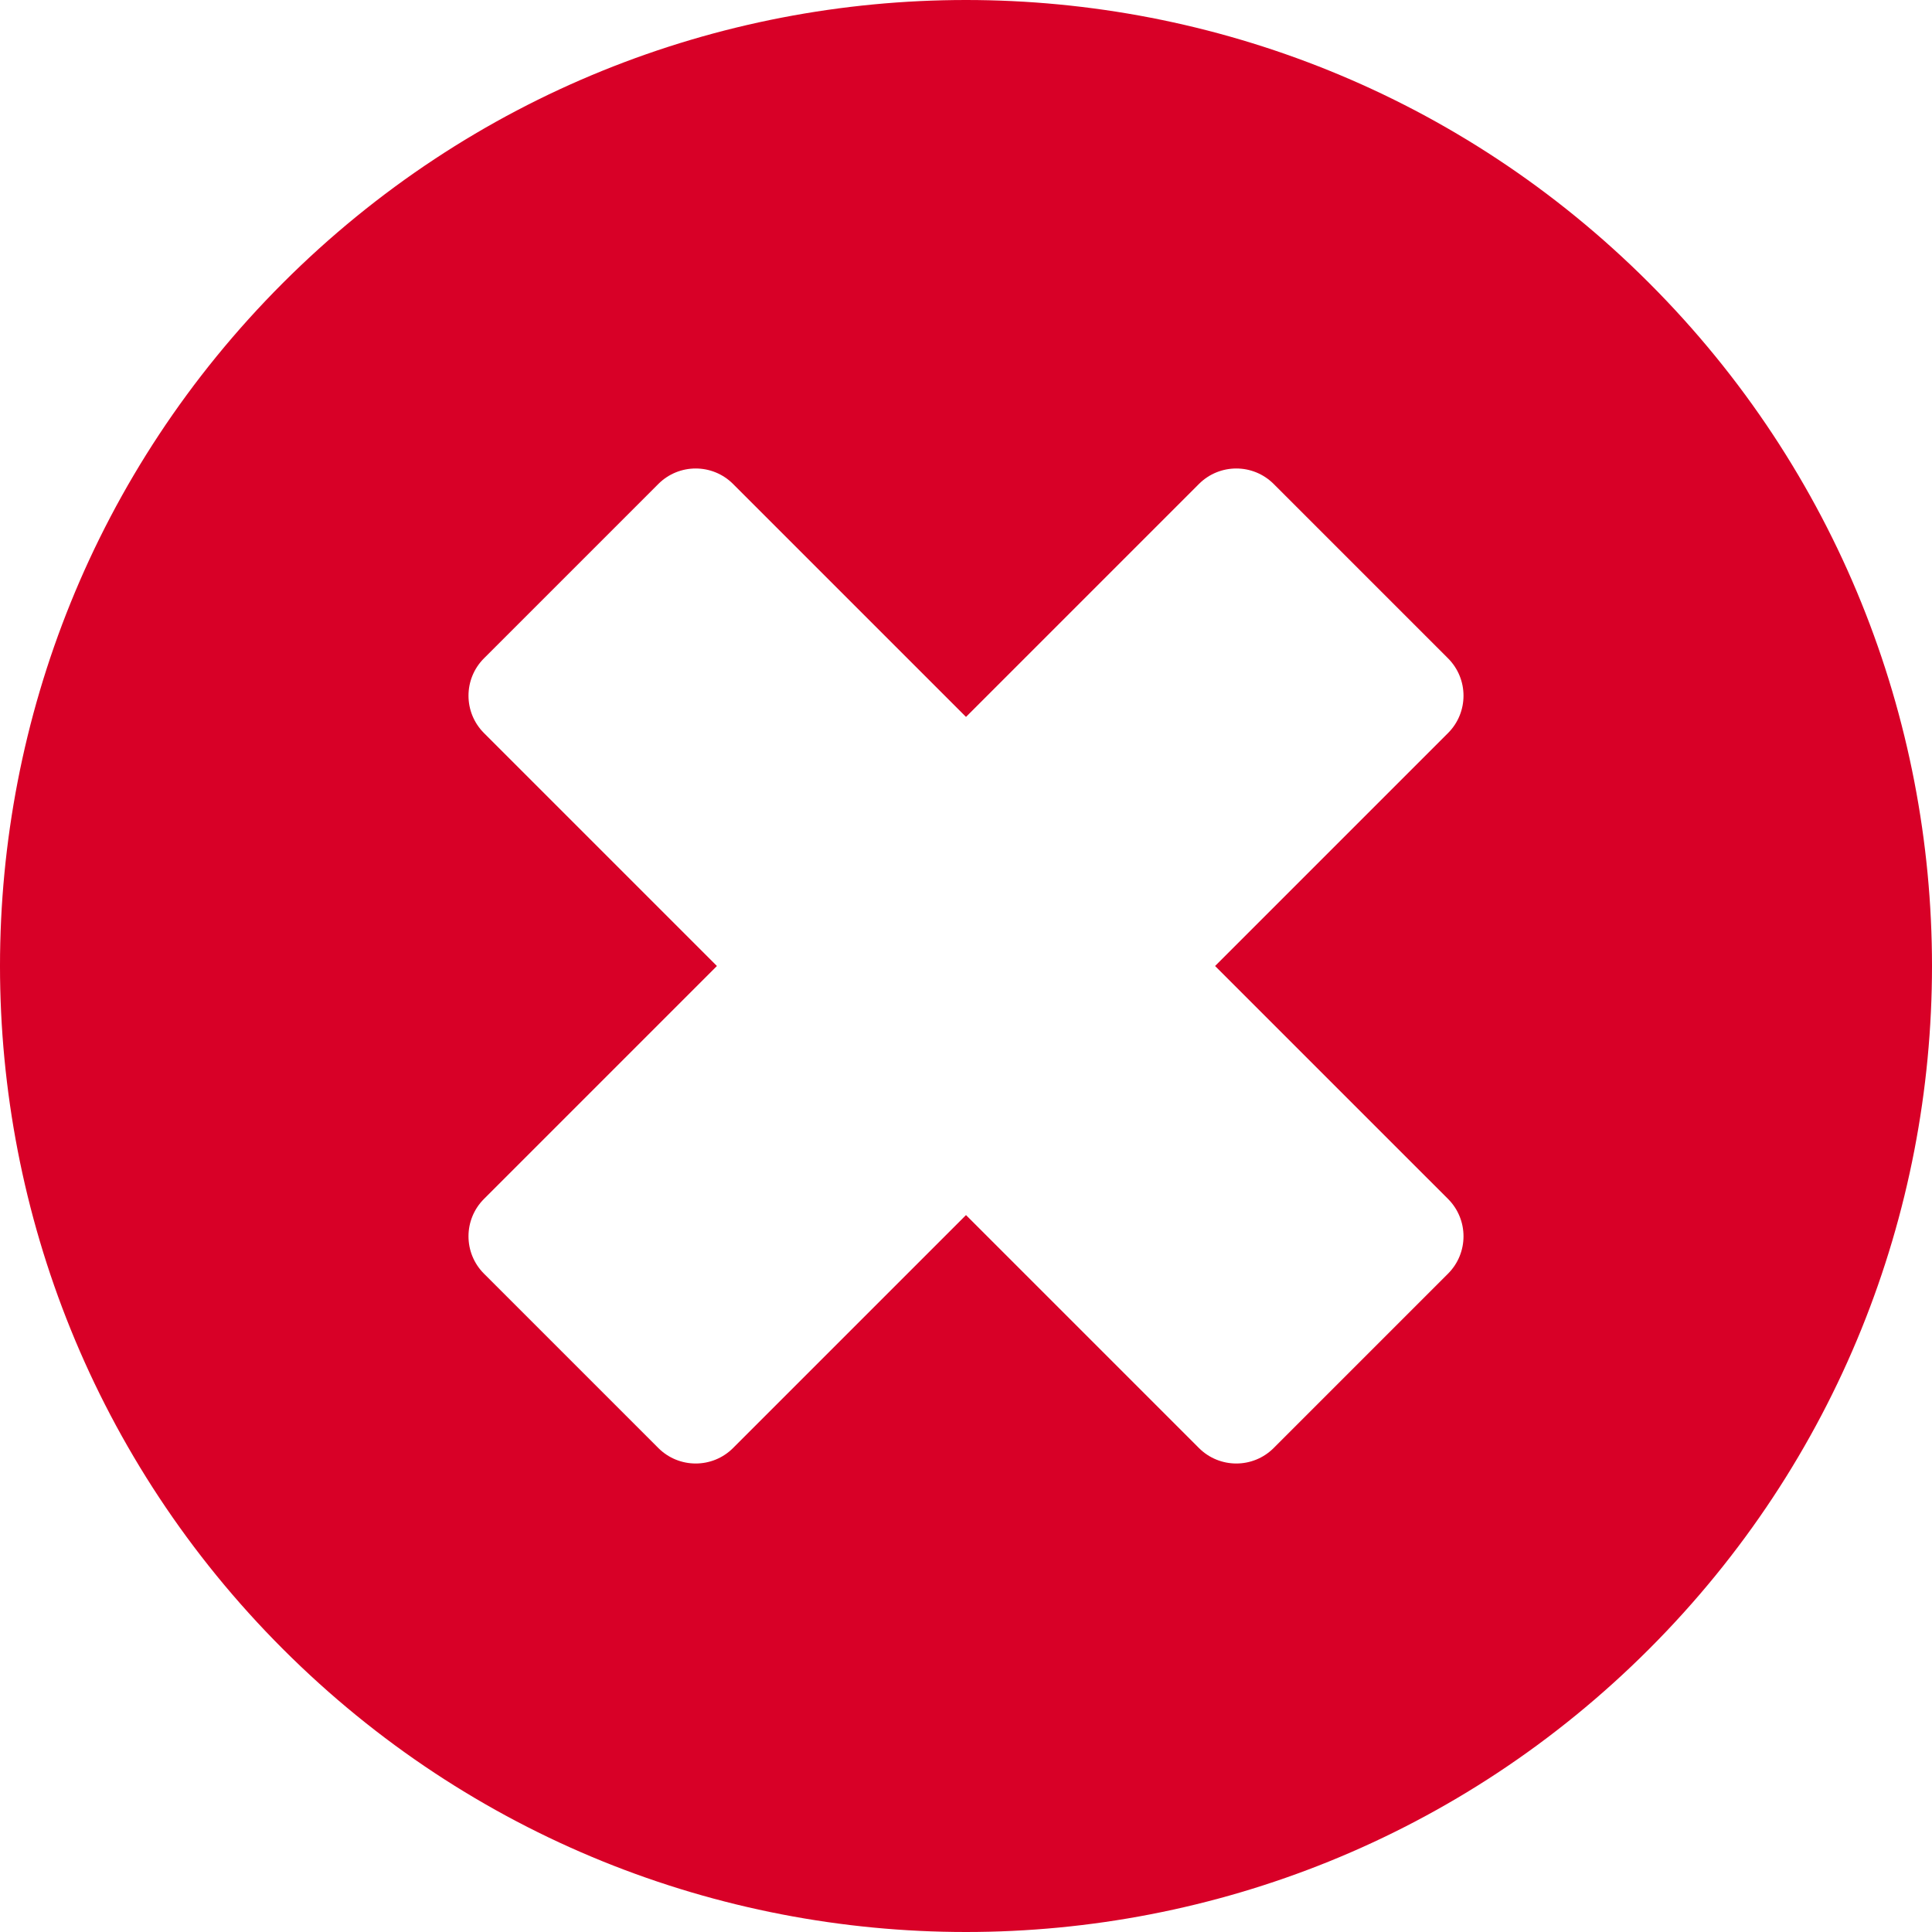
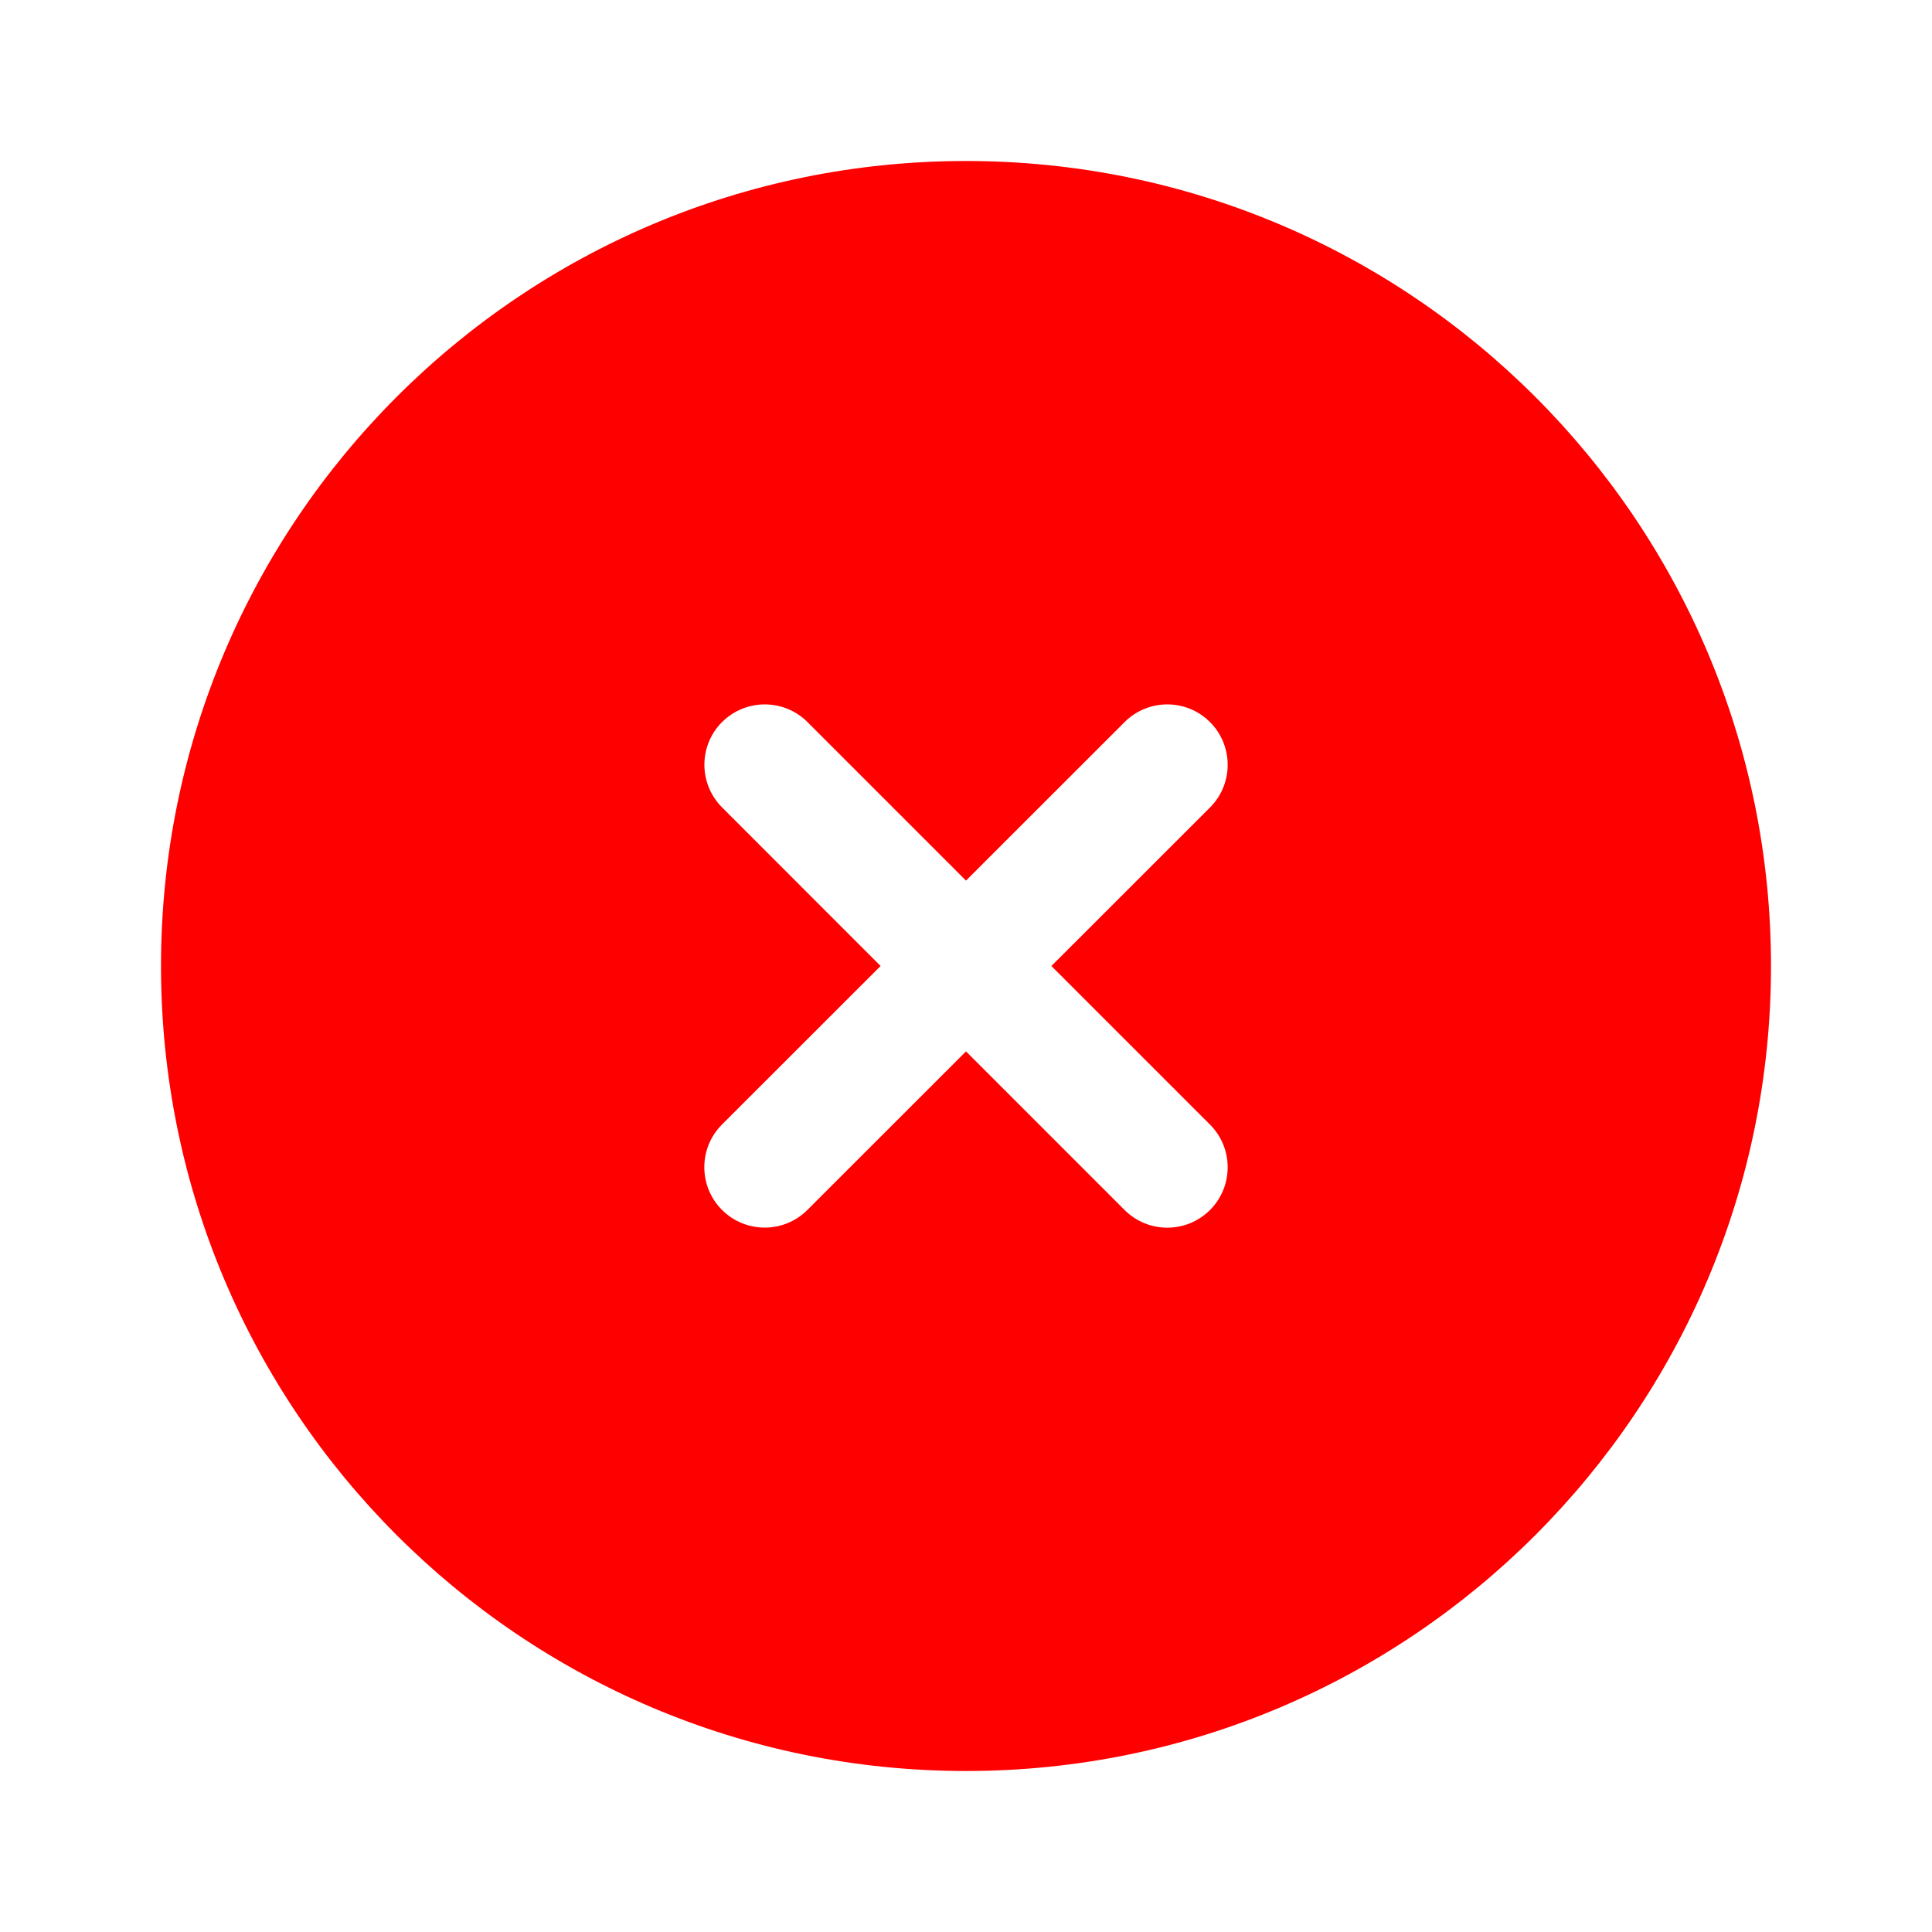
- <svg xmlns="http://www.w3.org/2000/svg" version="1.1" id="Capa_1" x="0px" y="0px" width="512px" height="512px" viewBox="0 0 416.979 416.979" style="enable-background:new 0 0 416.979 416.979;" xml:space="preserve">
-   <g>
-     <path d="M355.914,61.065c-81.42-81.42-213.428-81.42-294.849,0s-81.421,213.427,0,294.849c81.42,81.42,213.428,81.42,294.849,0   C437.334,274.492,437.334,142.485,355.914,61.065z M312.525,258.763c4.454,4.454,4.454,11.675,0,16.129l-37.632,37.632   c-4.454,4.454-11.675,4.453-16.13,0l-50.273-50.275l-50.275,50.275c-4.453,4.455-11.674,4.453-16.128,0l-37.632-37.632   c-4.454-4.454-4.453-11.674,0-16.127l50.275-50.276l-50.275-50.275c-4.453-4.454-4.453-11.675,0-16.128l37.633-37.632   c4.454-4.454,11.675-4.454,16.127,0l50.275,50.275l50.274-50.275c4.454-4.454,11.675-4.454,16.129,0l37.632,37.632   c4.453,4.454,4.454,11.675,0,16.128l-50.275,50.275L312.525,258.763z" fill="#D80027" />
-   </g>
-   <g>
- </g>
-   <g>
- </g>
-   <g>
- </g>
-   <g>
- </g>
-   <g>
- </g>
-   <g>
- </g>
-   <g>
- </g>
-   <g>
- </g>
-   <g>
- </g>
-   <g>
- </g>
-   <g>
- </g>
-   <g>
- </g>
-   <g>
- </g>
-   <g>
- </g>
-   <g>
- </g>
+ <svg xmlns="http://www.w3.org/2000/svg" xmlns:xlink="http://www.w3.org/1999/xlink" width="800" height="800" viewBox="0 0 24 24" fill="none" version="1.1" id="svg1">
+   <defs id="defs1">
+     <color-profile name="sRGB-IEC61966-2.1" xlink:href="file:///C:/Windows/system32/spool/drivers/color/sRGB%20Color%20Space%20Profile.icm" id="color-profile1" />
+   </defs>
+   <path fill-rule="evenodd" clip-rule="evenodd" d="M 22,12 C 22,17.523 17.523,22 12,22 6.477,22 2,17.523 2,12 2,6.477 6.477,2 12,2 17.523,2 22,6.477 22,12 Z M 8.97,8.97 c 0.293,-0.293 0.768,-0.293 1.061,0 L 12,10.939 13.97,8.97 c 0.293,-0.293 0.768,-0.293 1.061,0 0.293,0.293 0.293,0.768 0,1.061 L 13.061,12 l 1.97,1.97 c 0.293,0.293 0.293,0.768 0,1.061 -0.293,0.293 -0.768,0.293 -1.061,0 L 12,13.061 10.03,15.03 c -0.293,0.293 -0.768,0.293 -1.061,0 -0.293,-0.293 -0.293,-0.768 0,-1.061 L 10.939,12 8.97,10.03 c -0.293,-0.293 -0.293,-0.768 0,-1.061 z" fill="#ff0000" id="path1" style="fill:#ff0000;stroke-width:1;stroke-dasharray:none" />
</svg>
